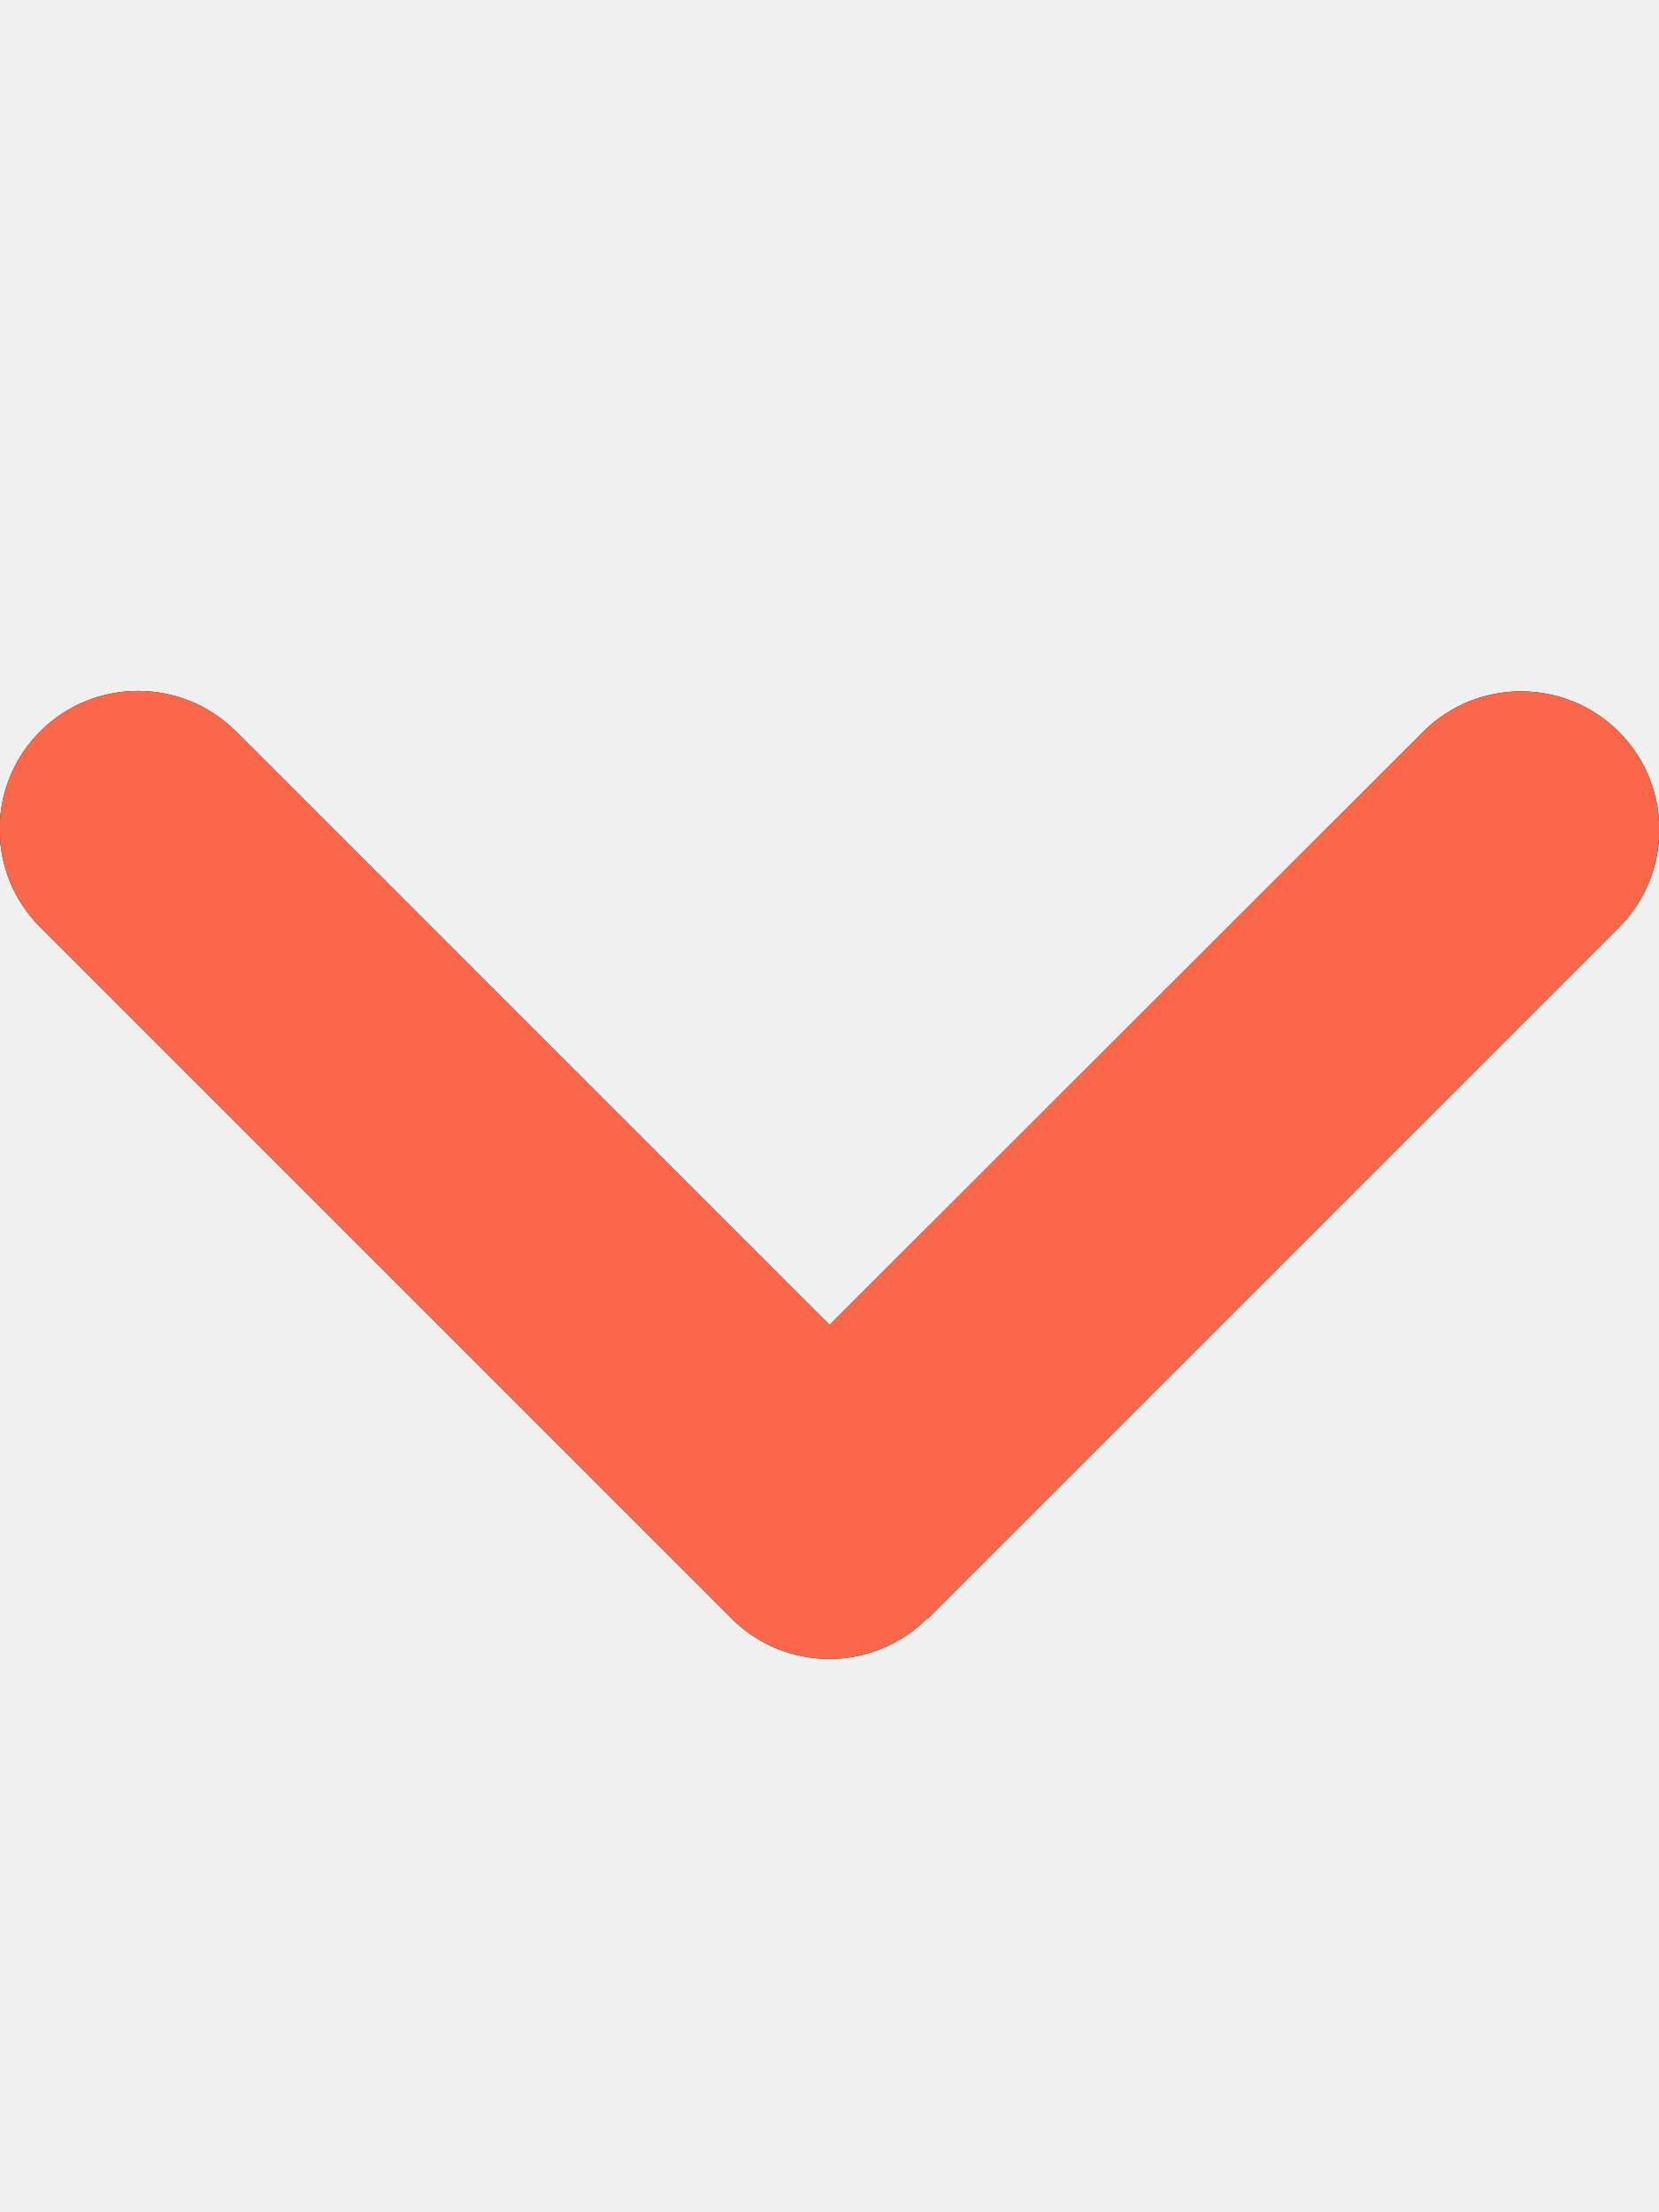
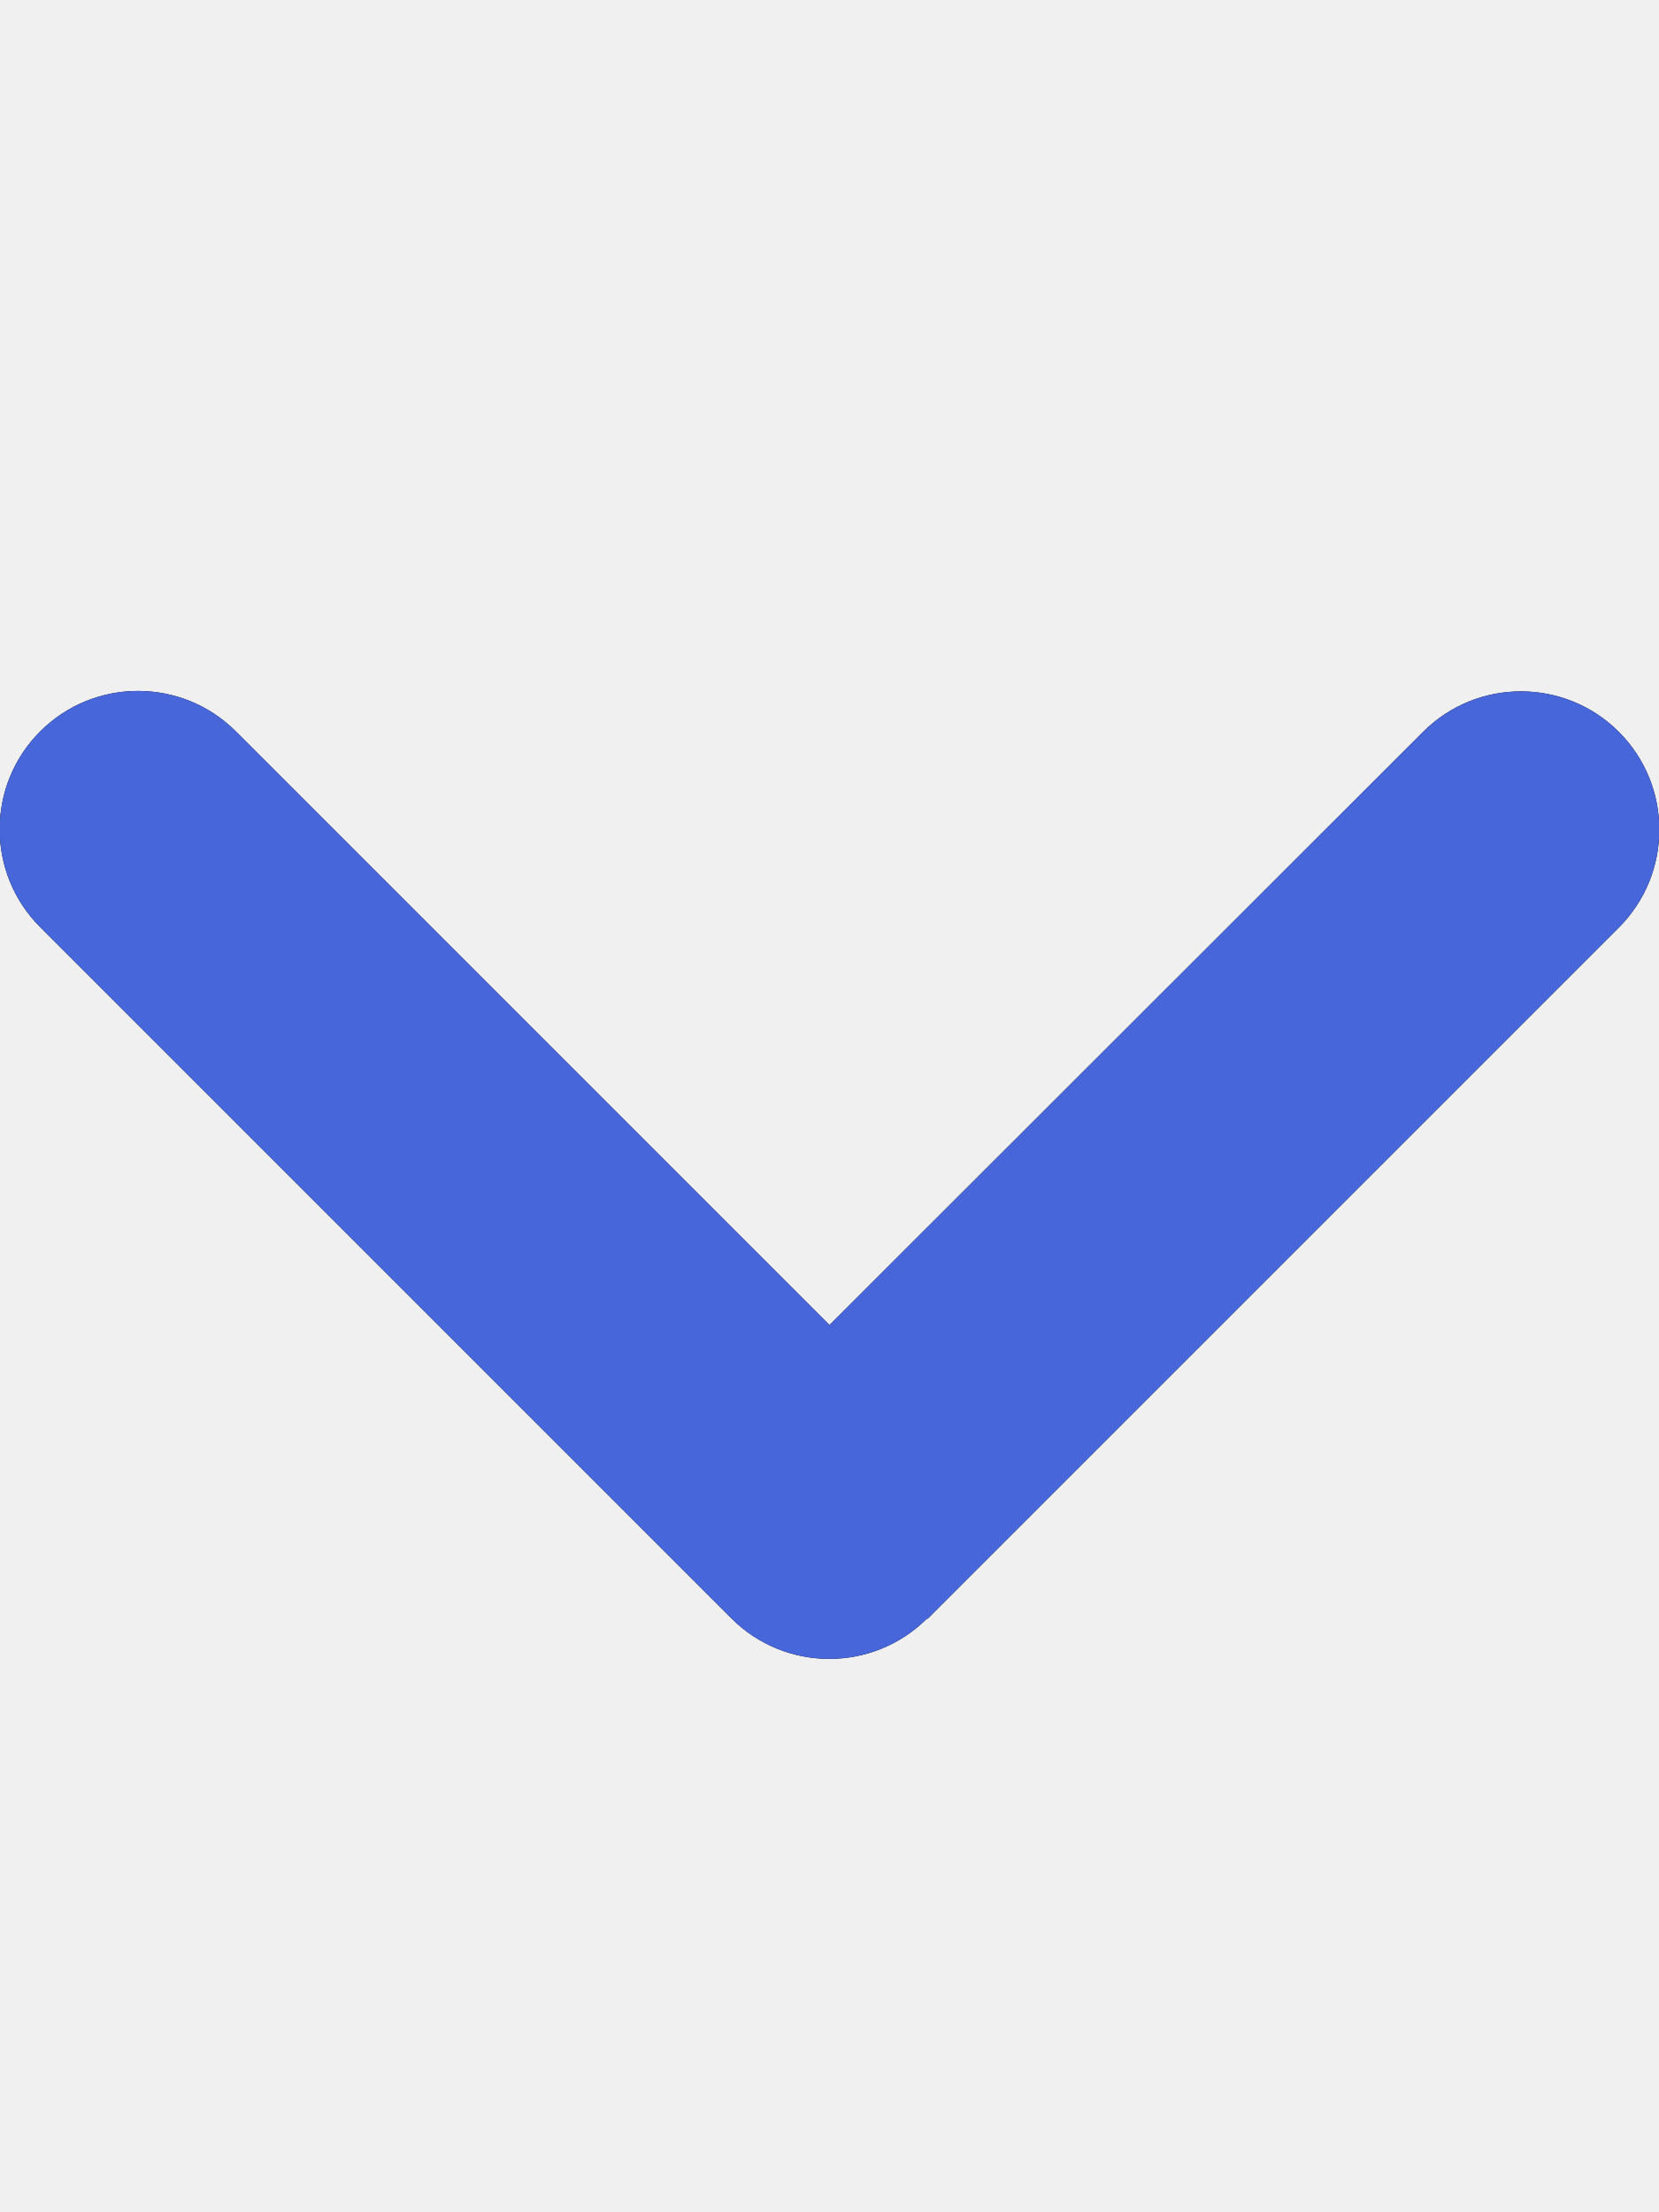
<svg xmlns="http://www.w3.org/2000/svg" width="384" height="512" viewBox="0 0 384 512" fill="none">
-   <g clip-path="url(#clip0_1626_13)">
+   <g clip-path="url(#clip0_1631_3)">
    <path d="M214.599 374.6C202.099 387.1 181.799 387.1 169.299 374.6L9.299 214.6C-3.201 202.1 -3.201 181.8 9.299 169.3C21.799 156.8 42.099 156.8 54.599 169.3L191.999 306.7L329.399 169.4C341.899 156.9 362.199 156.9 374.699 169.4C387.199 181.9 387.199 202.2 374.699 214.7L214.699 374.7L214.599 374.6Z" fill="black" />
-     <path d="M214.599 374.6C202.099 387.1 181.799 387.1 169.299 374.6L9.299 214.6C-3.201 202.1 -3.201 181.8 9.299 169.3C21.799 156.8 42.099 156.8 54.599 169.3L191.999 306.7L329.399 169.4C341.899 156.9 362.199 156.9 374.699 169.4C387.199 181.9 387.199 202.2 374.699 214.7L214.699 374.7L214.599 374.6Z" fill="#FB6849" />
+     <path d="M214.599 374.6C202.099 387.1 181.799 387.1 169.299 374.6L9.299 214.6C-3.201 202.1 -3.201 181.8 9.299 169.3C21.799 156.8 42.099 156.8 54.599 169.3L191.999 306.7L329.399 169.4C341.899 156.9 362.199 156.9 374.699 169.4C387.199 181.9 387.199 202.2 374.699 214.7L214.699 374.7L214.599 374.6Z" fill="#4766D9" />
  </g>
  <defs>
-     <clipPath id="clip0_1626_13">
+     <clipPath id="clip0_1631_3">
      <rect width="384" height="512" fill="white" transform="translate(384 512) rotate(-180)" />
    </clipPath>
  </defs>
</svg>
